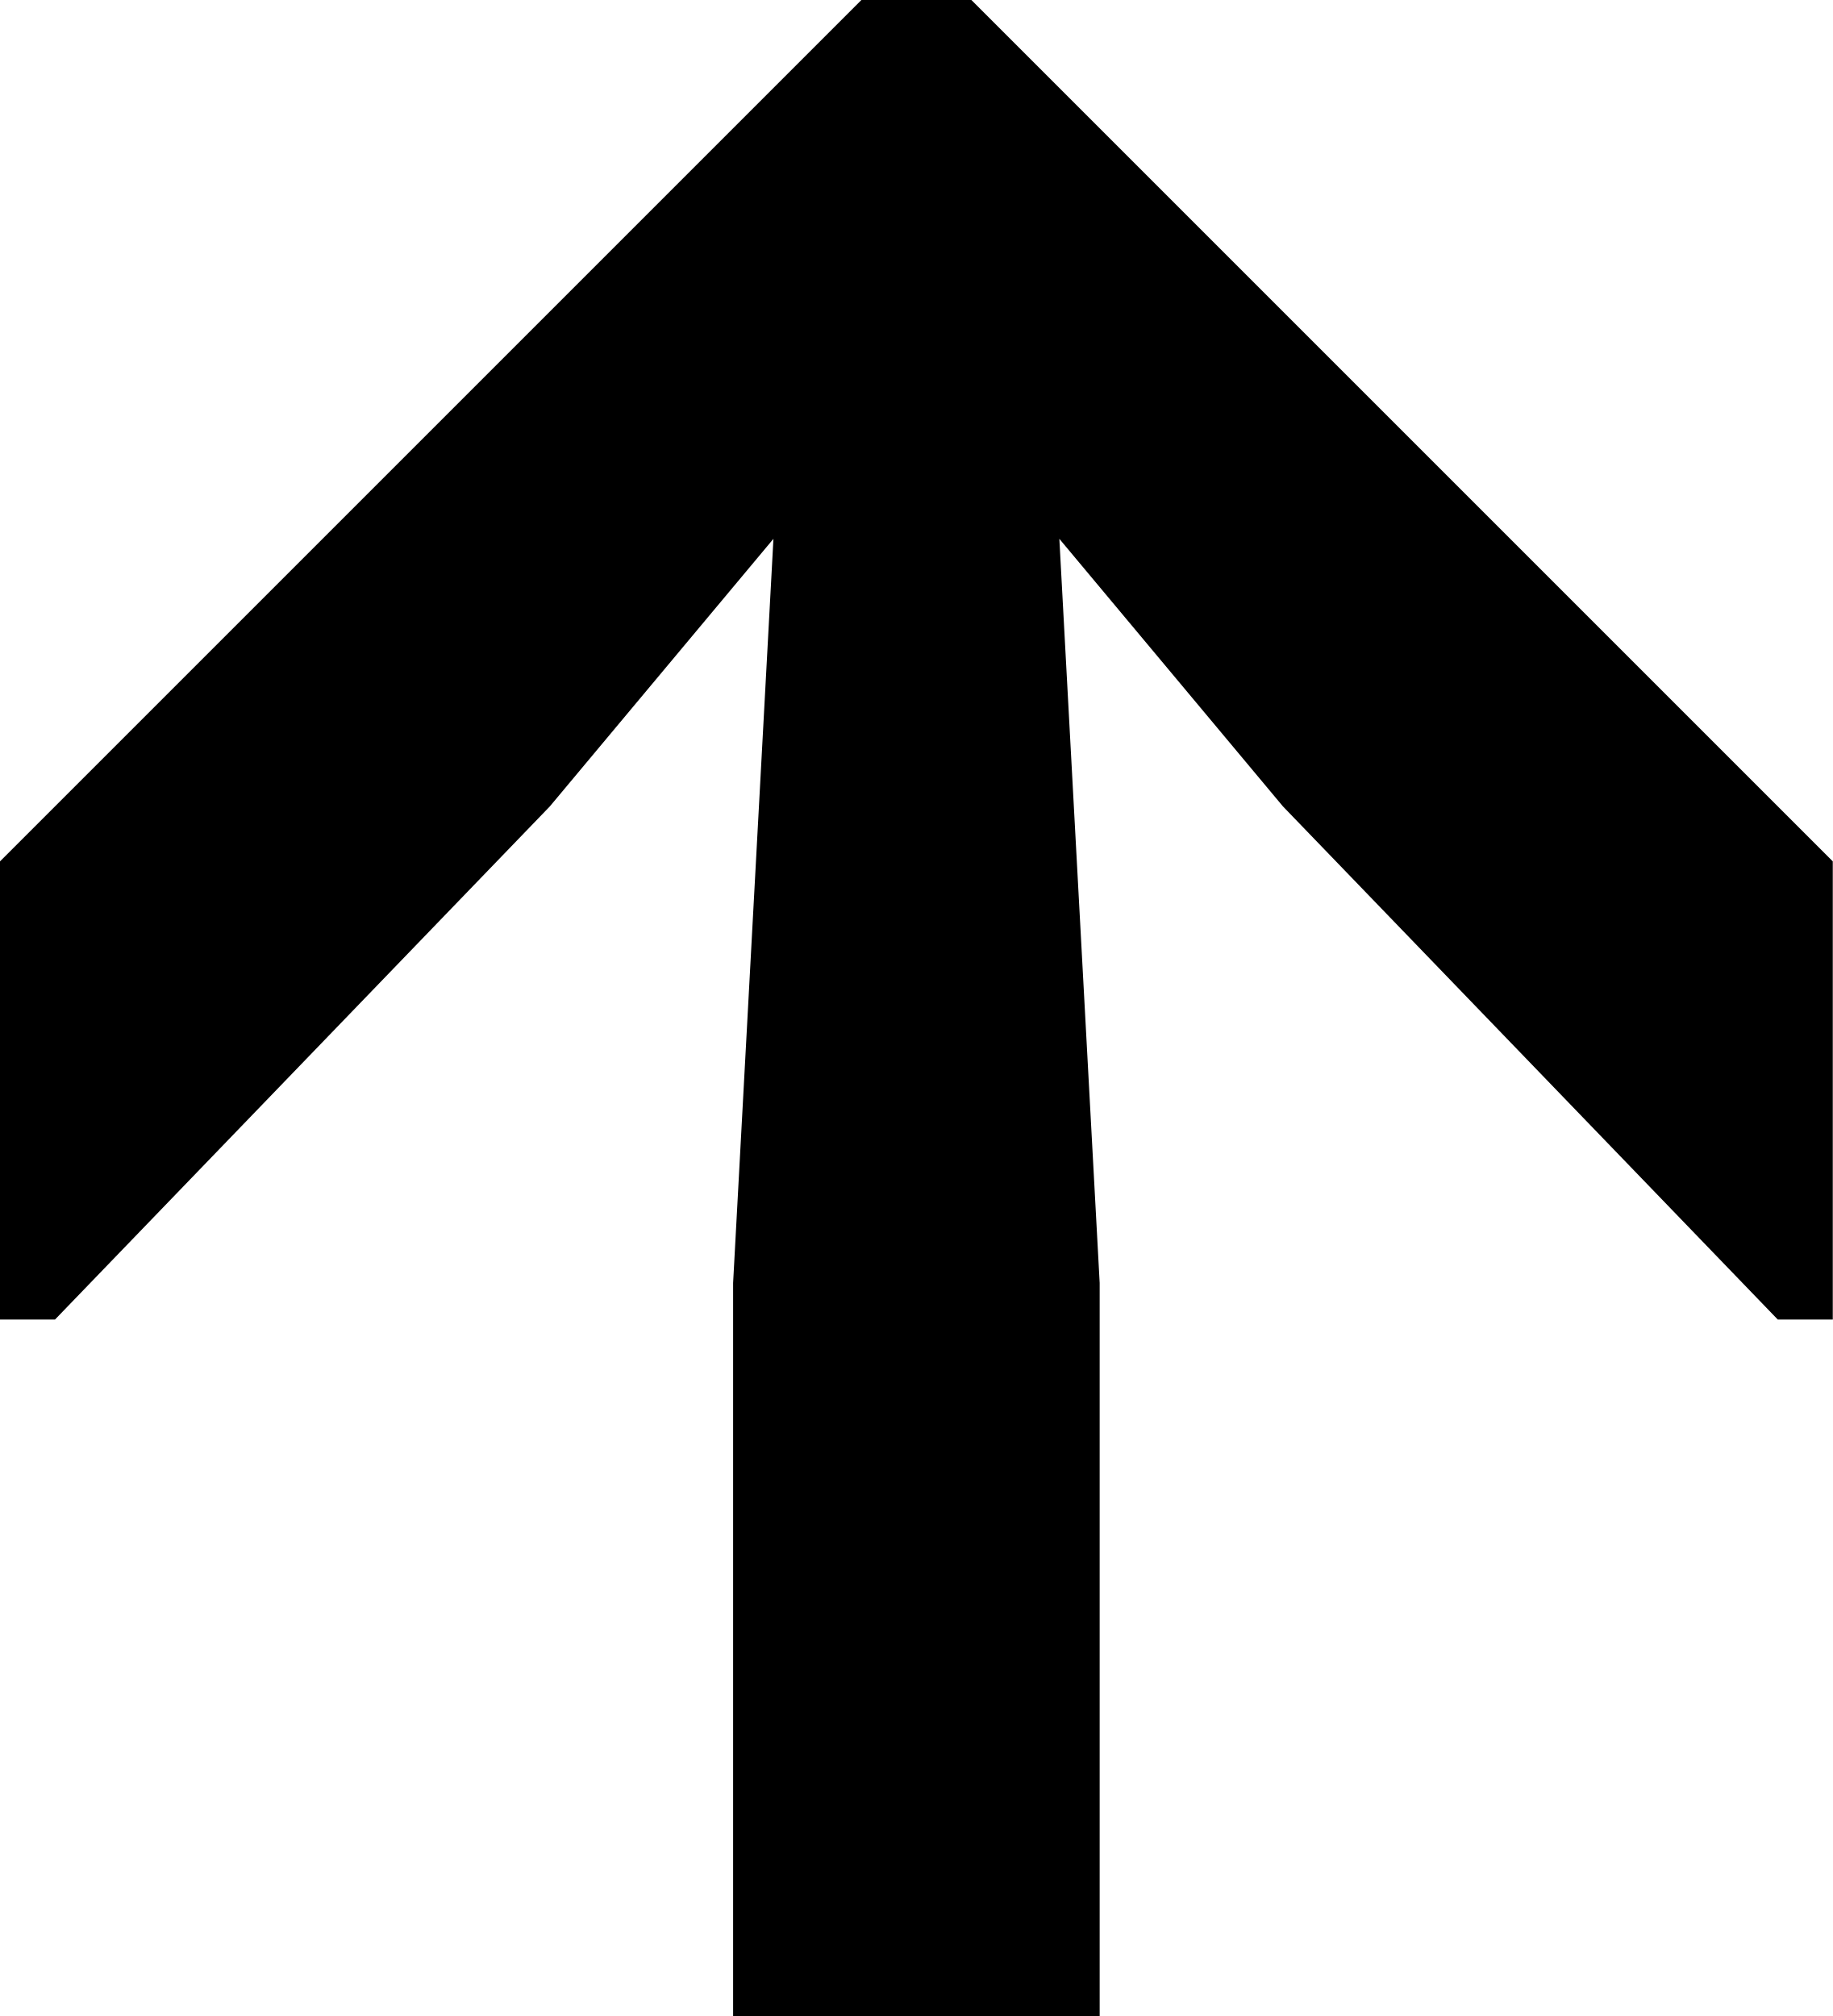
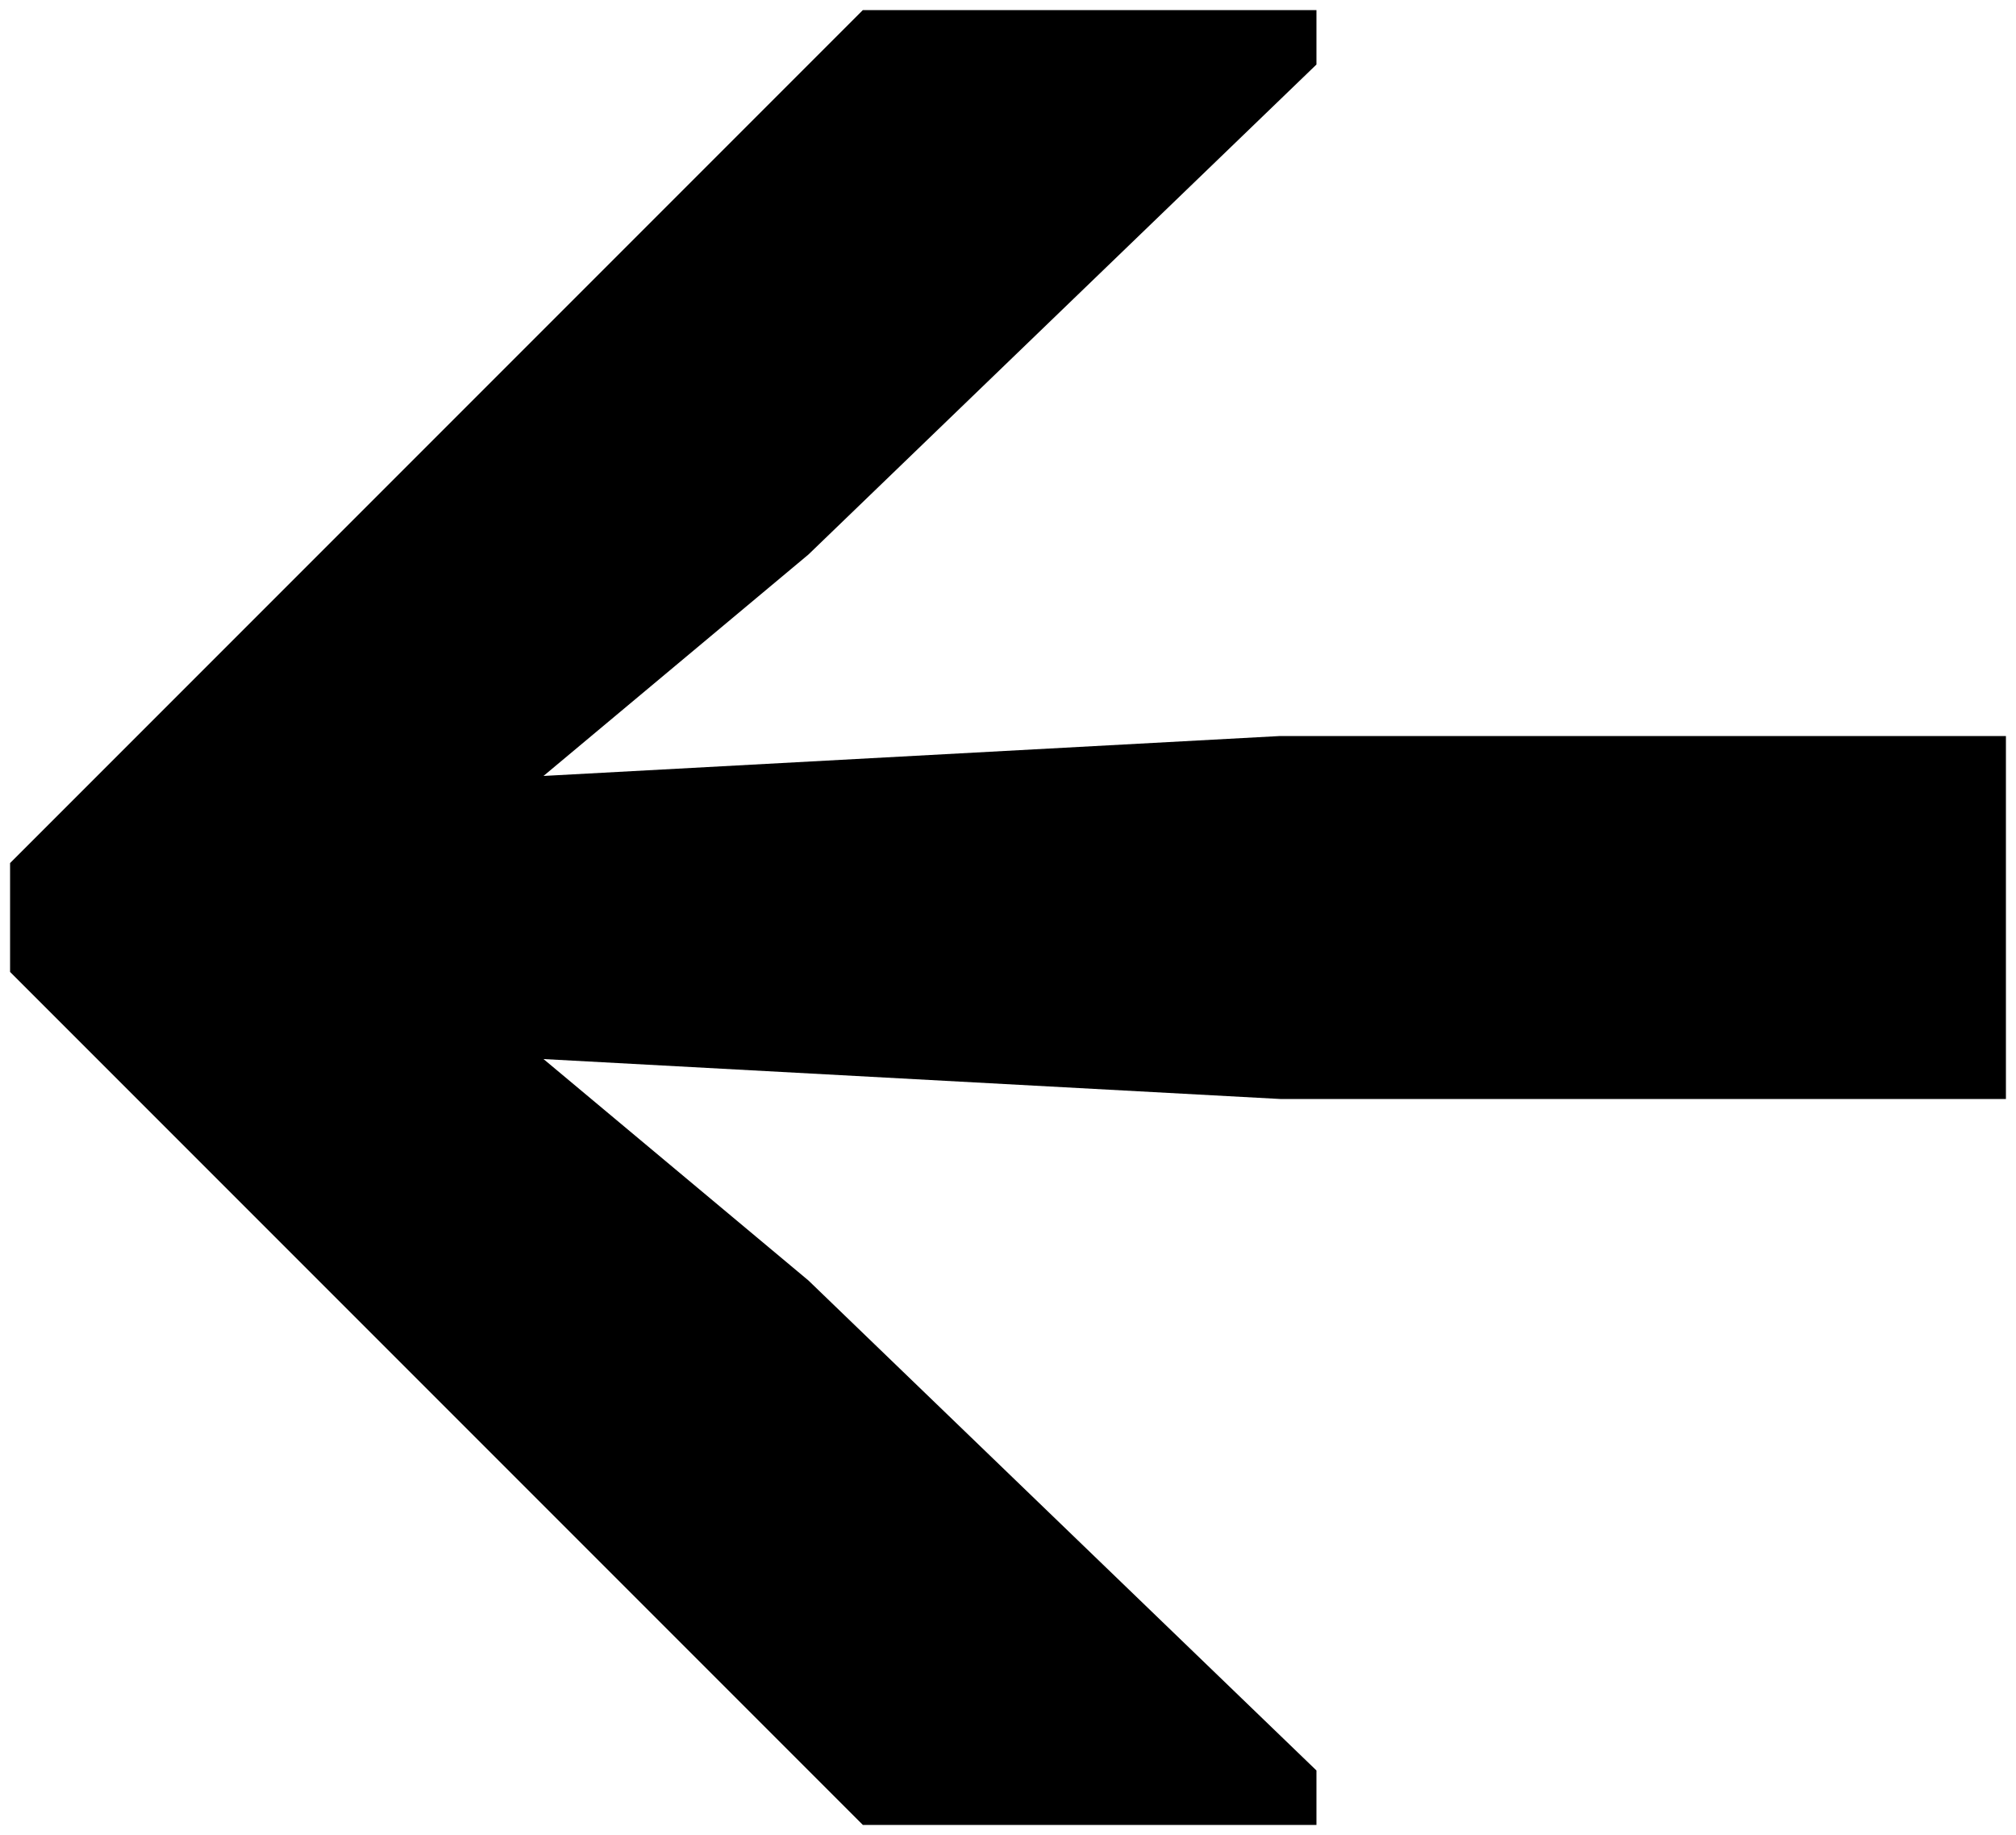
- <svg xmlns="http://www.w3.org/2000/svg" width="90" height="99" viewBox="0 0 90 99" fill="none">
-   <path d="M47.7 -3.93141e-06L42.3 -3.45933e-06L-4.95687e-06 42.3L-2.98986e-06 64.8L2.7 64.8L27 39.6L37.98 26.46L36 63L36 99L54 99L54 63L52.02 26.46L63 39.6L87.3 64.8L90 64.8L90 42.3L47.7 -3.93141e-06Z" fill="black" />
+ <svg xmlns="http://www.w3.org/2000/svg" width="100" height="91" viewBox="0 0 100 91" fill="none">
+   <path d="M0.5 42.8L0.5 48.2L42.8 90.5L65.3 90.5L65.3 87.8L40.1 63.5L26.96 52.52L63.5 54.5L99.5 54.5L99.5 36.5L63.5 36.5L26.96 38.48L40.1 27.5L65.3 3.2L65.3 0.5L42.8 0.5L0.5 42.8Z" fill="black" />
</svg>
